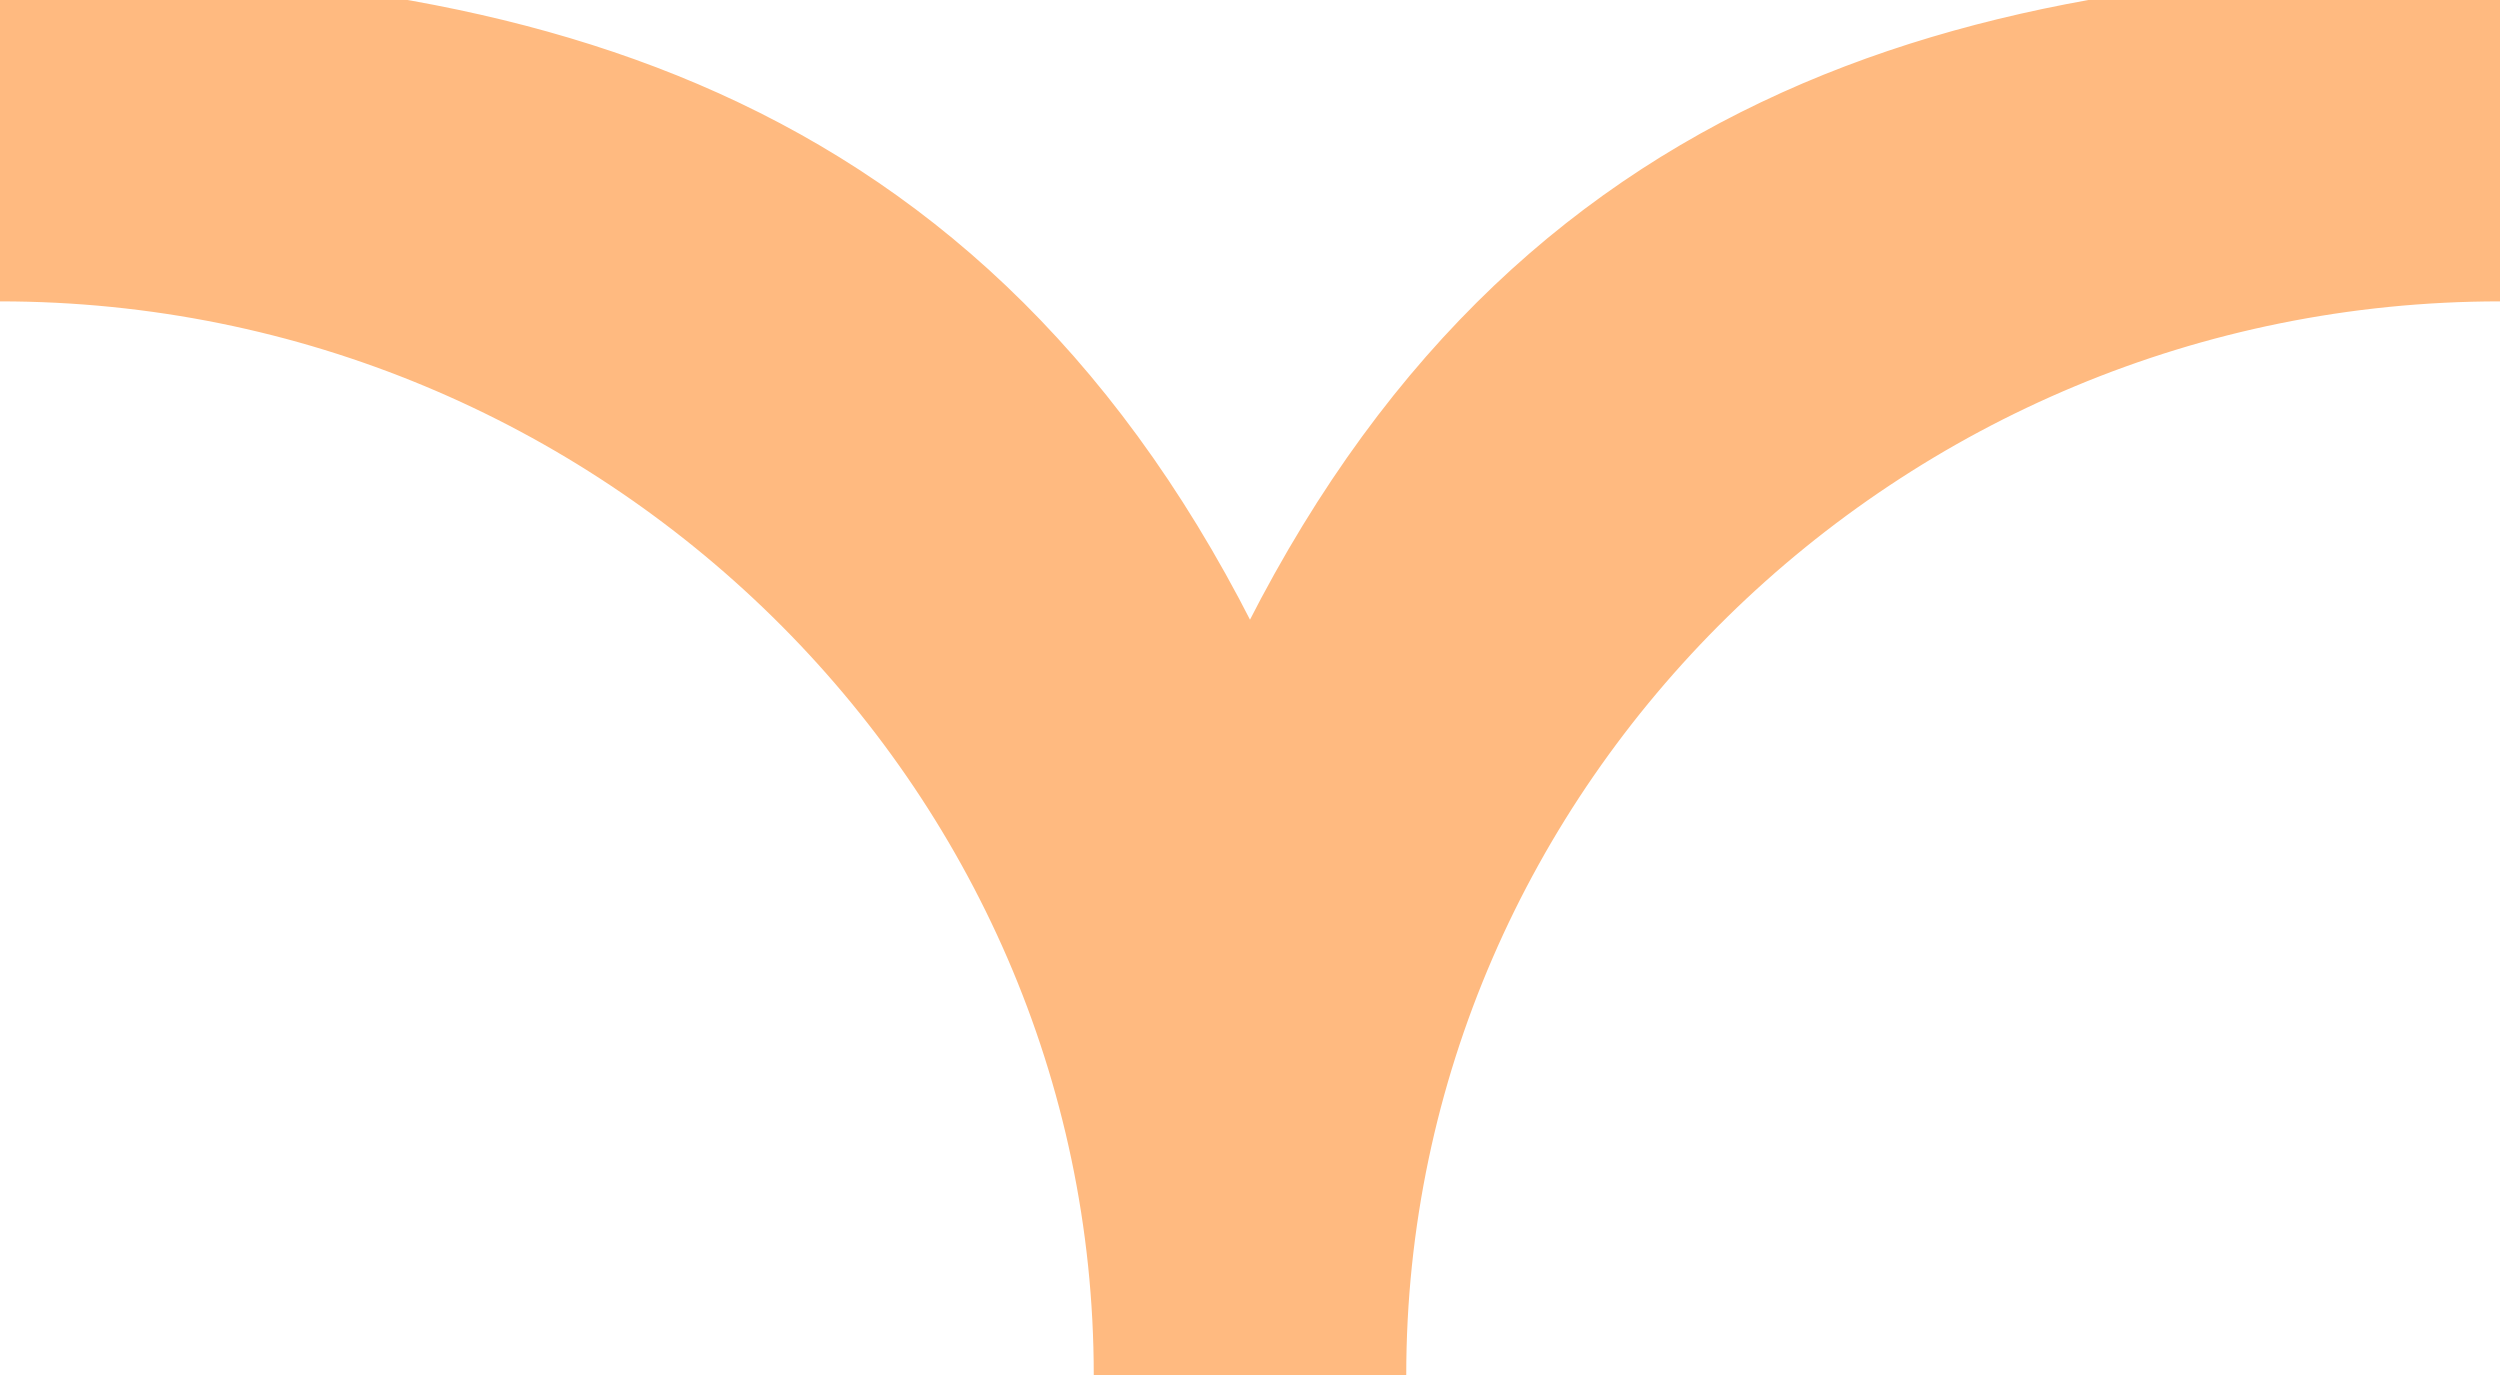
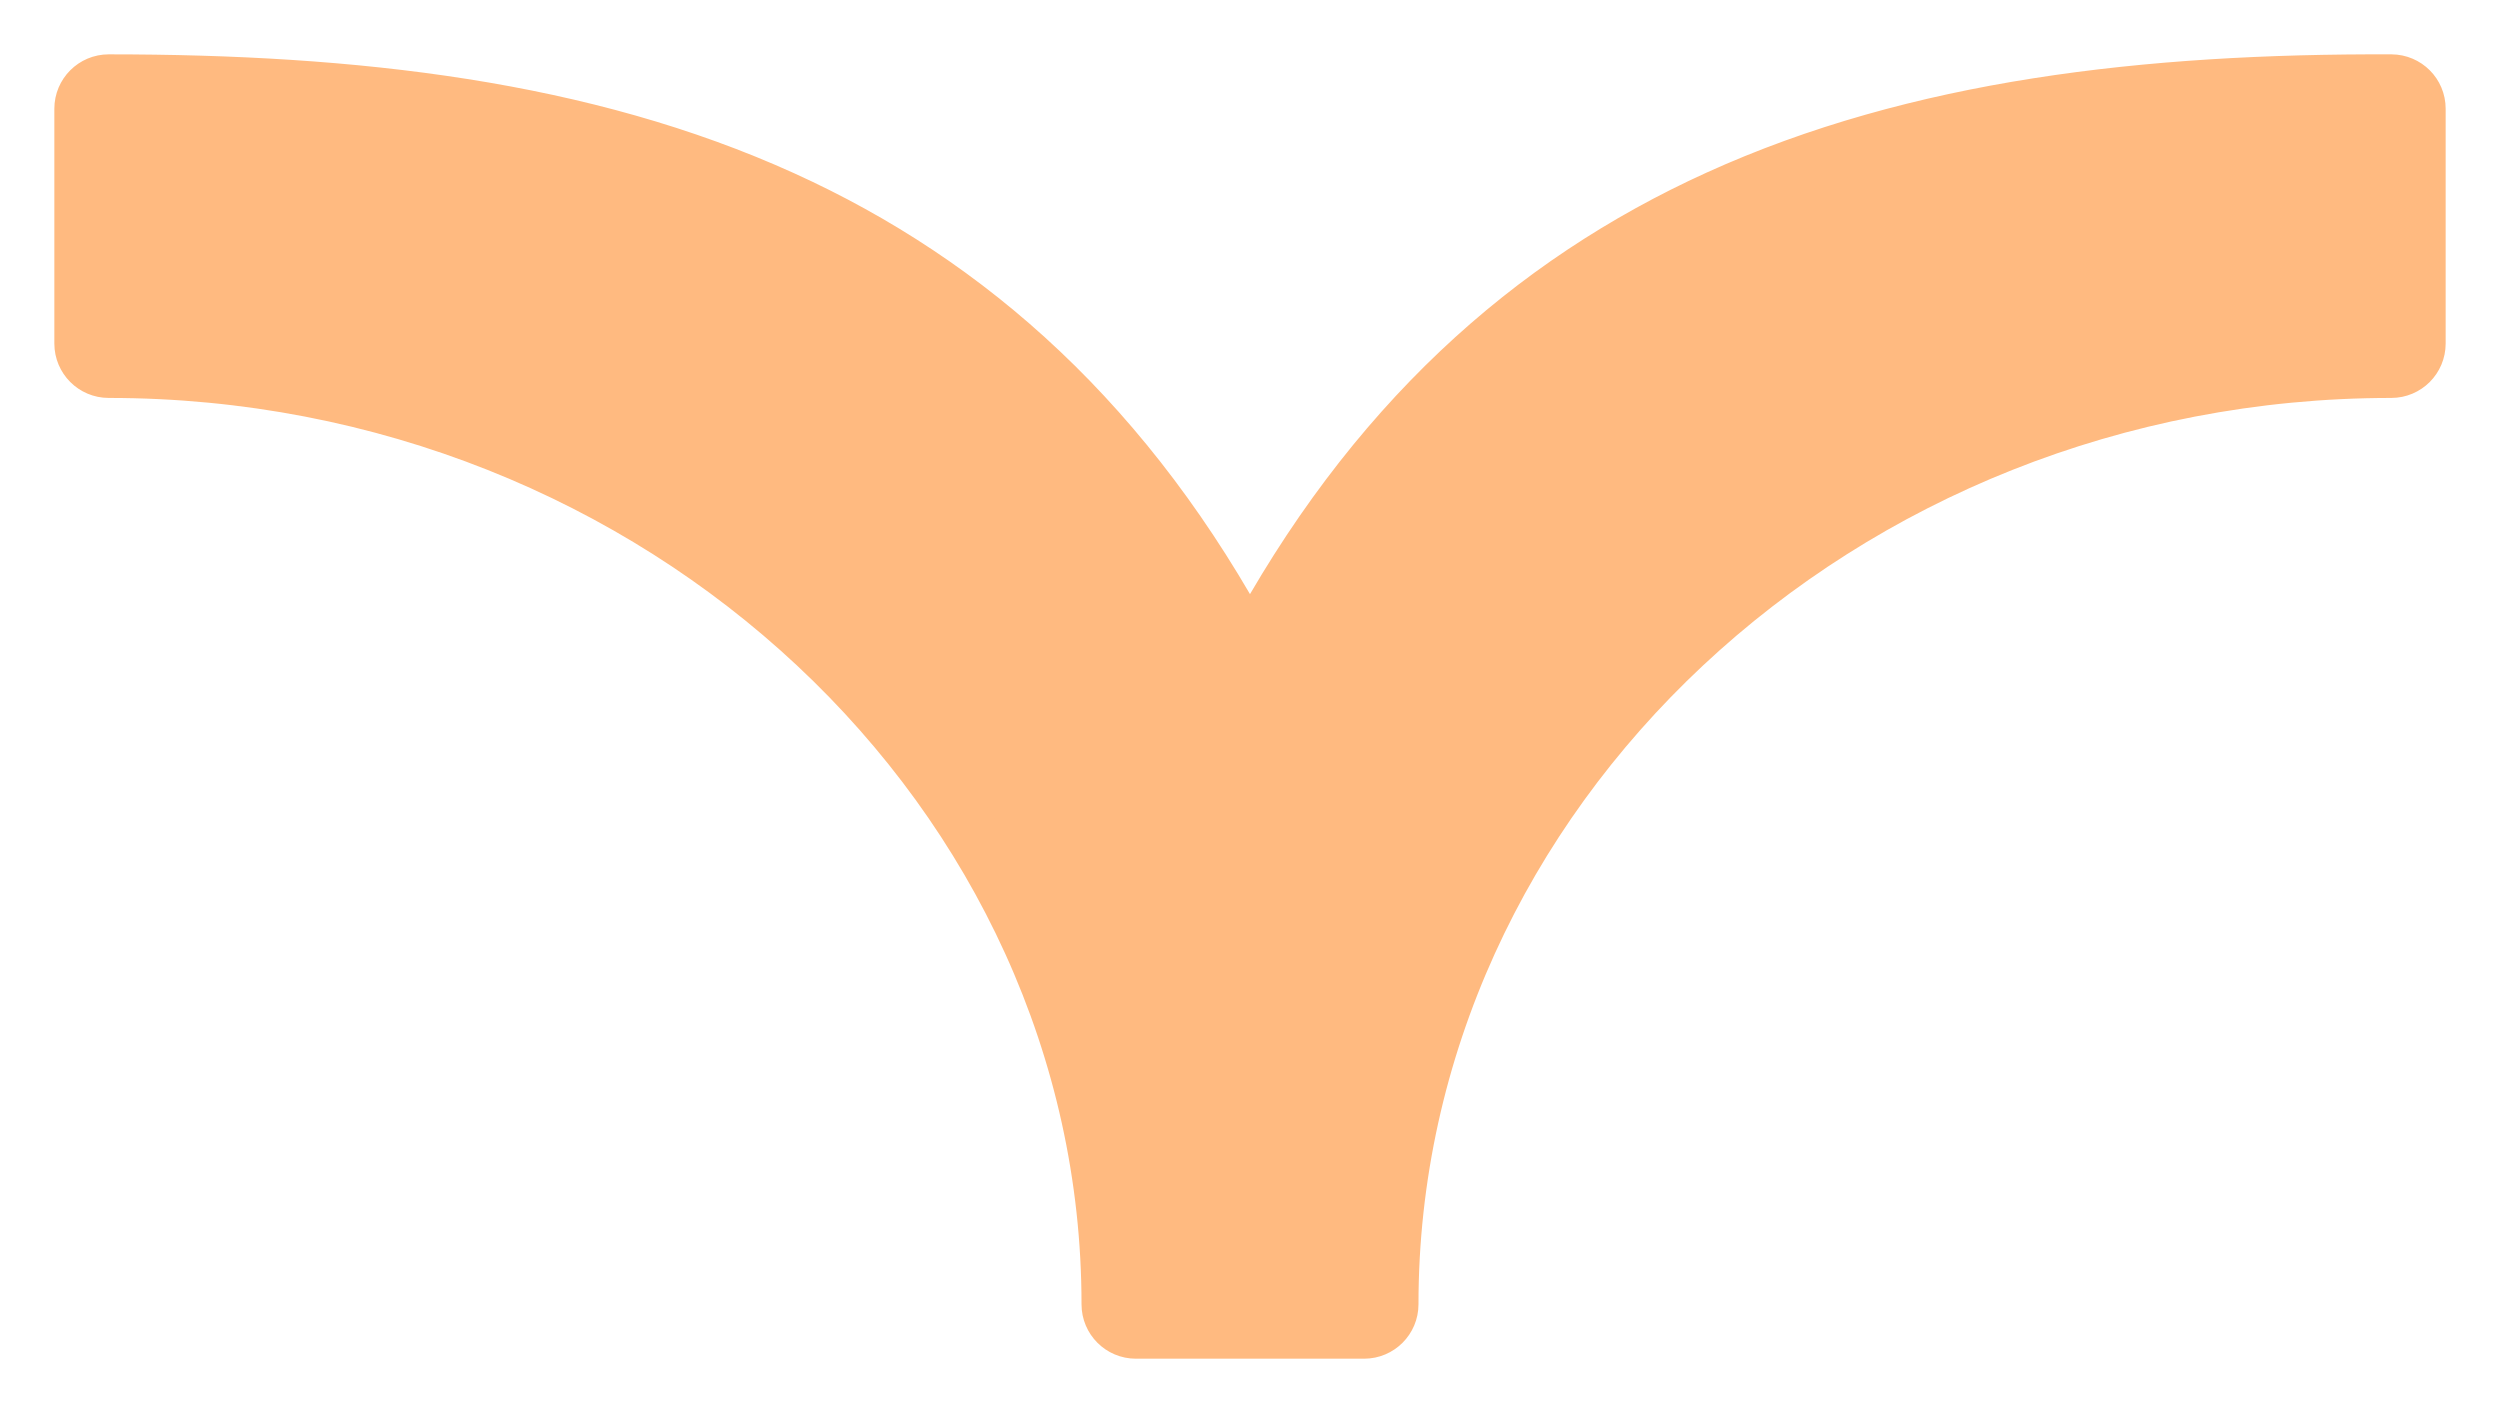
- <svg xmlns="http://www.w3.org/2000/svg" width="20" height="11" viewBox="0 0 20 11" fill="none">
-   <path fill-rule="evenodd" clip-rule="evenodd" d="M20 0C15.738 -0.016 12.119 0.956 10 5.527C7.881 0.956 4.279 0 4.47026e-07 0L3.5258e-07 2.161C4.95 2.161 9 6.138 9 11L11 11C11 6.138 15.05 2.161 20 2.161L20 0V0Z" fill="#FFBA80" stroke="#FFBA80" stroke-width="0.5" stroke-linejoin="round" />
+ <svg xmlns="http://www.w3.org/2000/svg" width="23" height="13" viewBox="0 0 23 13" fill="none">
+   <path d="M22.25 1C22.25 0.862 22.139 0.751 22.001 0.75C19.749 0.742 17.638 0.982 15.803 1.816C14.078 2.6 12.612 3.901 11.5 5.978C10.388 3.902 8.927 2.604 7.204 1.822C5.371 0.99 3.26 0.75 1 0.75C0.862 0.75 0.75 0.862 0.75 1L0.75 3.161C0.75 3.299 0.862 3.411 1 3.411C6.075 3.411 10.2 7.292 10.2 12C10.2 12.138 10.312 12.25 10.45 12.25L12.55 12.25C12.688 12.25 12.8 12.138 12.8 12C12.8 7.292 16.925 3.411 22 3.411C22.138 3.411 22.25 3.299 22.25 3.161L22.25 1Z" fill="#FFBA80" stroke="#FFBA80" stroke-width="0.5" stroke-linejoin="round" />
</svg>
